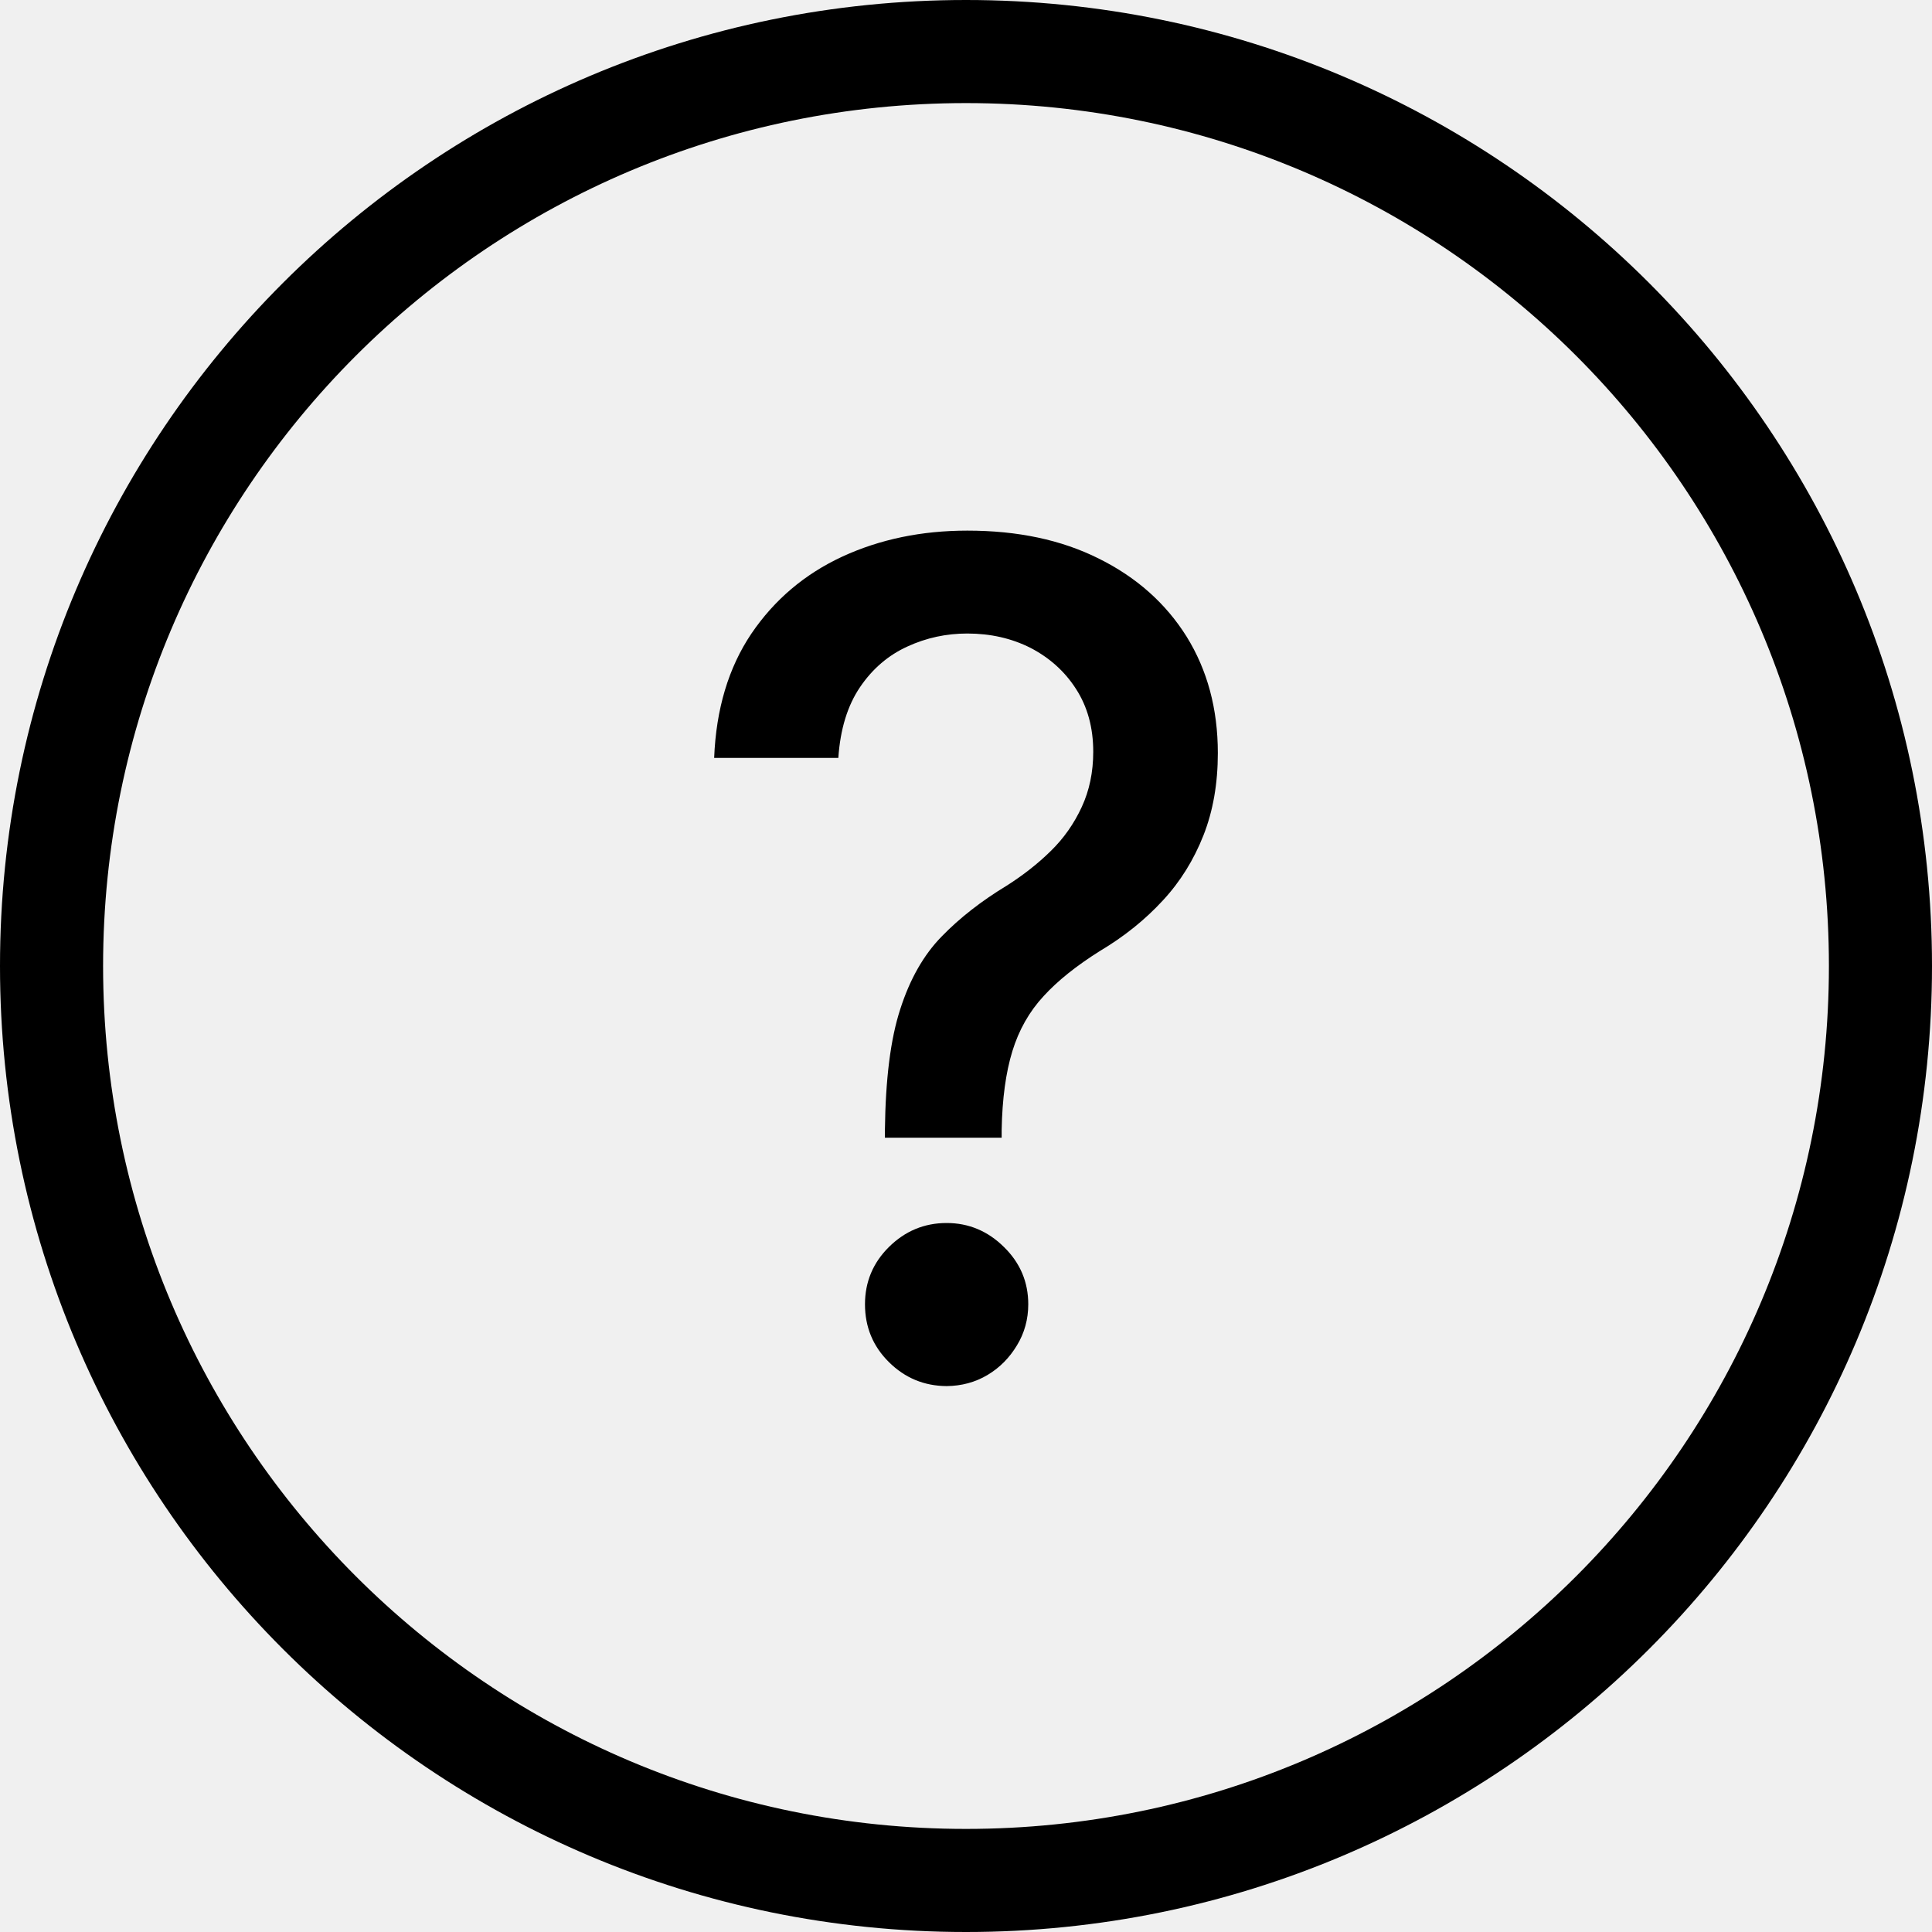
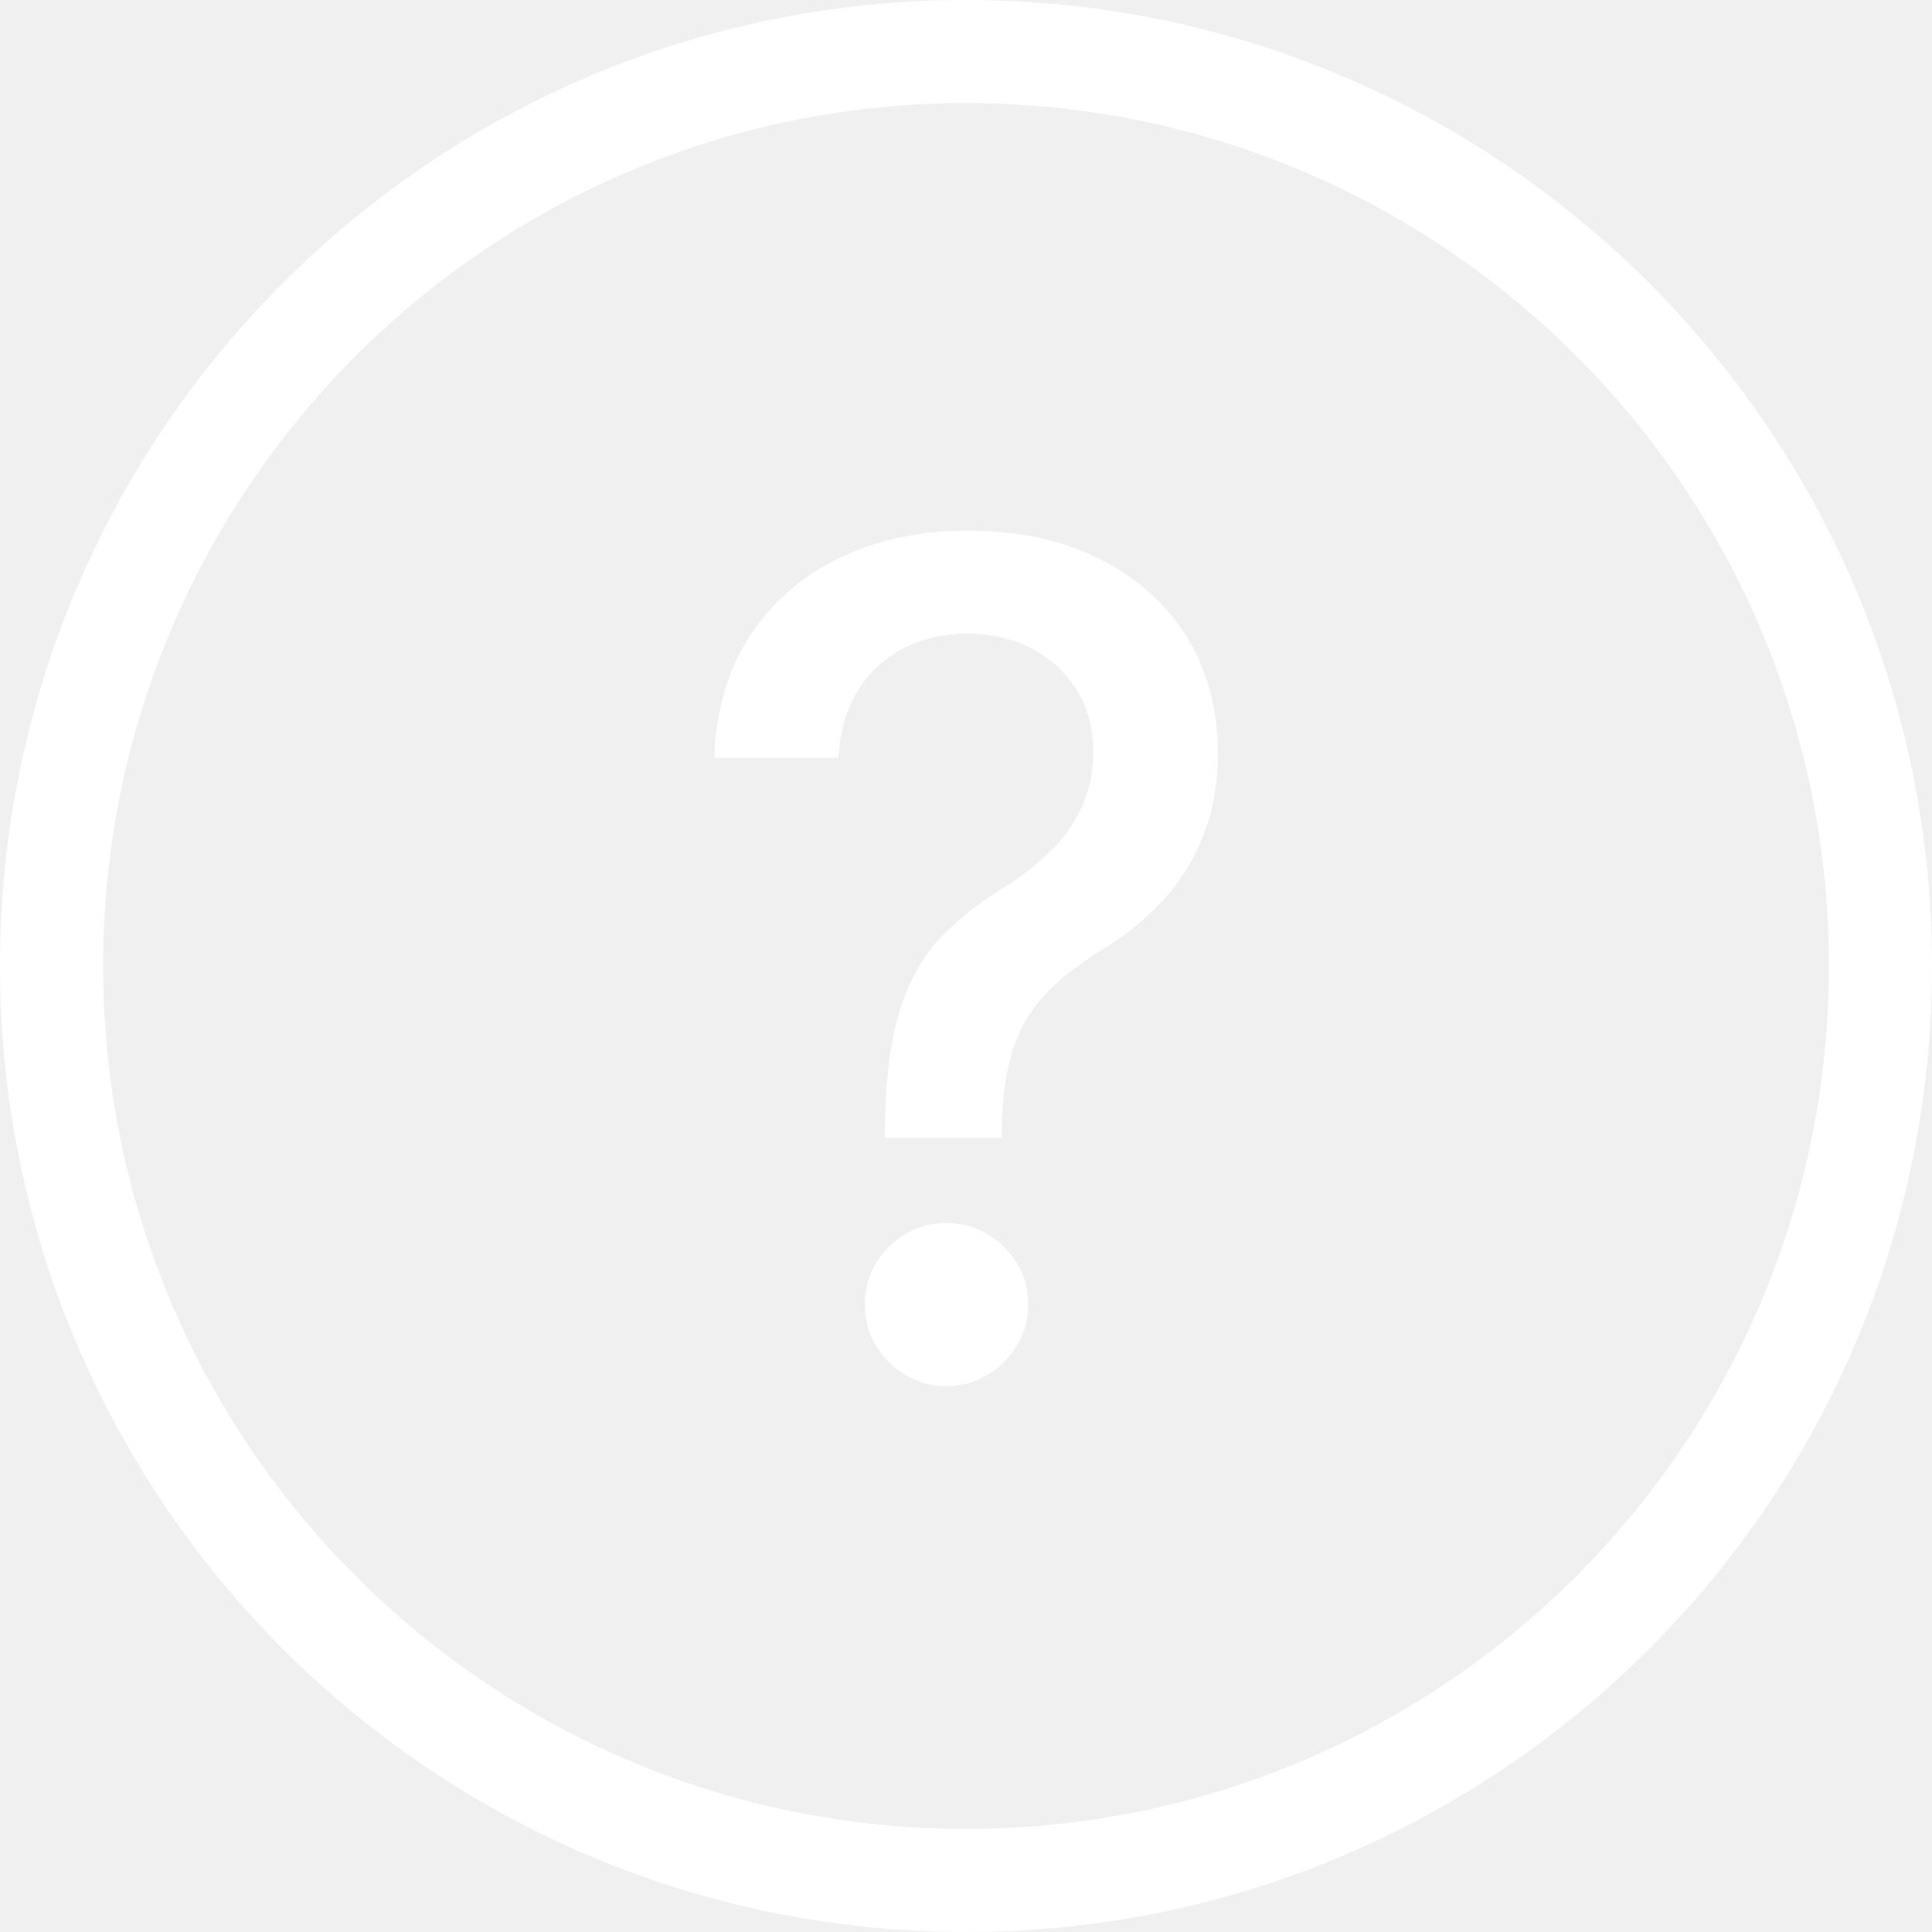
- <svg xmlns="http://www.w3.org/2000/svg" shape-rendering="geometricPrecision" text-rendering="geometricPrecision" image-rendering="optimizeQuality" fill-rule="evenodd" clip-rule="evenodd" viewBox="0 0 512 512">
+ <svg xmlns="http://www.w3.org/2000/svg" shape-rendering="geometricPrecision" text-rendering="geometricPrecision" image-rendering="optimizeQuality" fill-rule="evenodd" clip-rule="evenodd" viewBox="0 0 512 512" fill="#fff">
  <path fill-rule="nonzero" d="M256 0c70.69 0 134.7 28.66 181.02 74.98C483.34 121.31 512 185.31 512 256c0 70.69-28.66 134.7-74.98 181.02C390.7 483.34 326.69 512 256 512c-70.69 0-134.69-28.66-181.02-74.98C28.66 390.7 0 326.69 0 256c0-70.69 28.66-134.69 74.98-181.02C121.31 28.66 185.31 0 256 0zm-21.49 301.51v-2.03c.16-13.46 1.48-24.12 4.07-32.05 2.54-7.92 6.19-14.37 10.97-19.25 4.77-4.92 10.51-9.39 17.22-13.46 4.31-2.74 8.22-5.78 11.68-9.18 3.45-3.36 6.19-7.27 8.23-11.69 2.02-4.37 3.04-9.24 3.04-14.62 0-6.4-1.52-11.94-4.57-16.66-3-4.68-7.06-8.28-12.04-10.87-5.03-2.54-10.61-3.81-16.76-3.81-5.53 0-10.81 1.11-15.89 3.45-5.03 2.29-9.25 5.89-12.55 10.77-3.3 4.87-5.23 11.12-5.74 18.74h-32.91c.51-12.95 3.81-23.92 9.85-32.91 6.1-8.99 14.13-15.8 24.08-20.42 10.01-4.62 21.08-6.9 33.16-6.9 13.31 0 24.89 2.43 34.84 7.41 9.96 4.93 17.73 11.83 23.27 20.67 5.48 8.84 8.28 19.1 8.28 30.88 0 8.08-1.27 15.34-3.81 21.79-2.54 6.45-6.1 12.24-10.77 17.27-4.68 5.08-10.21 9.54-16.71 13.41-6.15 3.86-11.12 7.82-14.88 11.93-3.81 4.11-6.56 8.99-8.28 14.58-1.73 5.63-2.69 12.59-2.84 20.92v2.03h-30.94zm16.36 65.82c-5.94-.04-11.02-2.13-15.29-6.35-4.26-4.21-6.35-9.34-6.35-15.33 0-5.89 2.09-10.97 6.35-15.19 4.27-4.21 9.35-6.35 15.29-6.35 5.84 0 10.92 2.14 15.18 6.35 4.32 4.22 6.45 9.3 6.45 15.19 0 3.96-1.01 7.62-2.99 10.87-1.98 3.3-4.57 5.94-7.82 7.87-3.25 1.93-6.86 2.9-10.82 2.94zM417.71 94.29C376.33 52.92 319.15 27.32 256 27.32c-63.15 0-120.32 25.6-161.71 66.97C52.92 135.68 27.32 192.85 27.32 256c0 63.15 25.6 120.33 66.97 161.71 41.39 41.37 98.56 66.97 161.71 66.97 63.15 0 120.33-25.6 161.71-66.97 41.37-41.38 66.97-98.56 66.97-161.71 0-63.15-25.6-120.32-66.97-161.71z" />
</svg>
